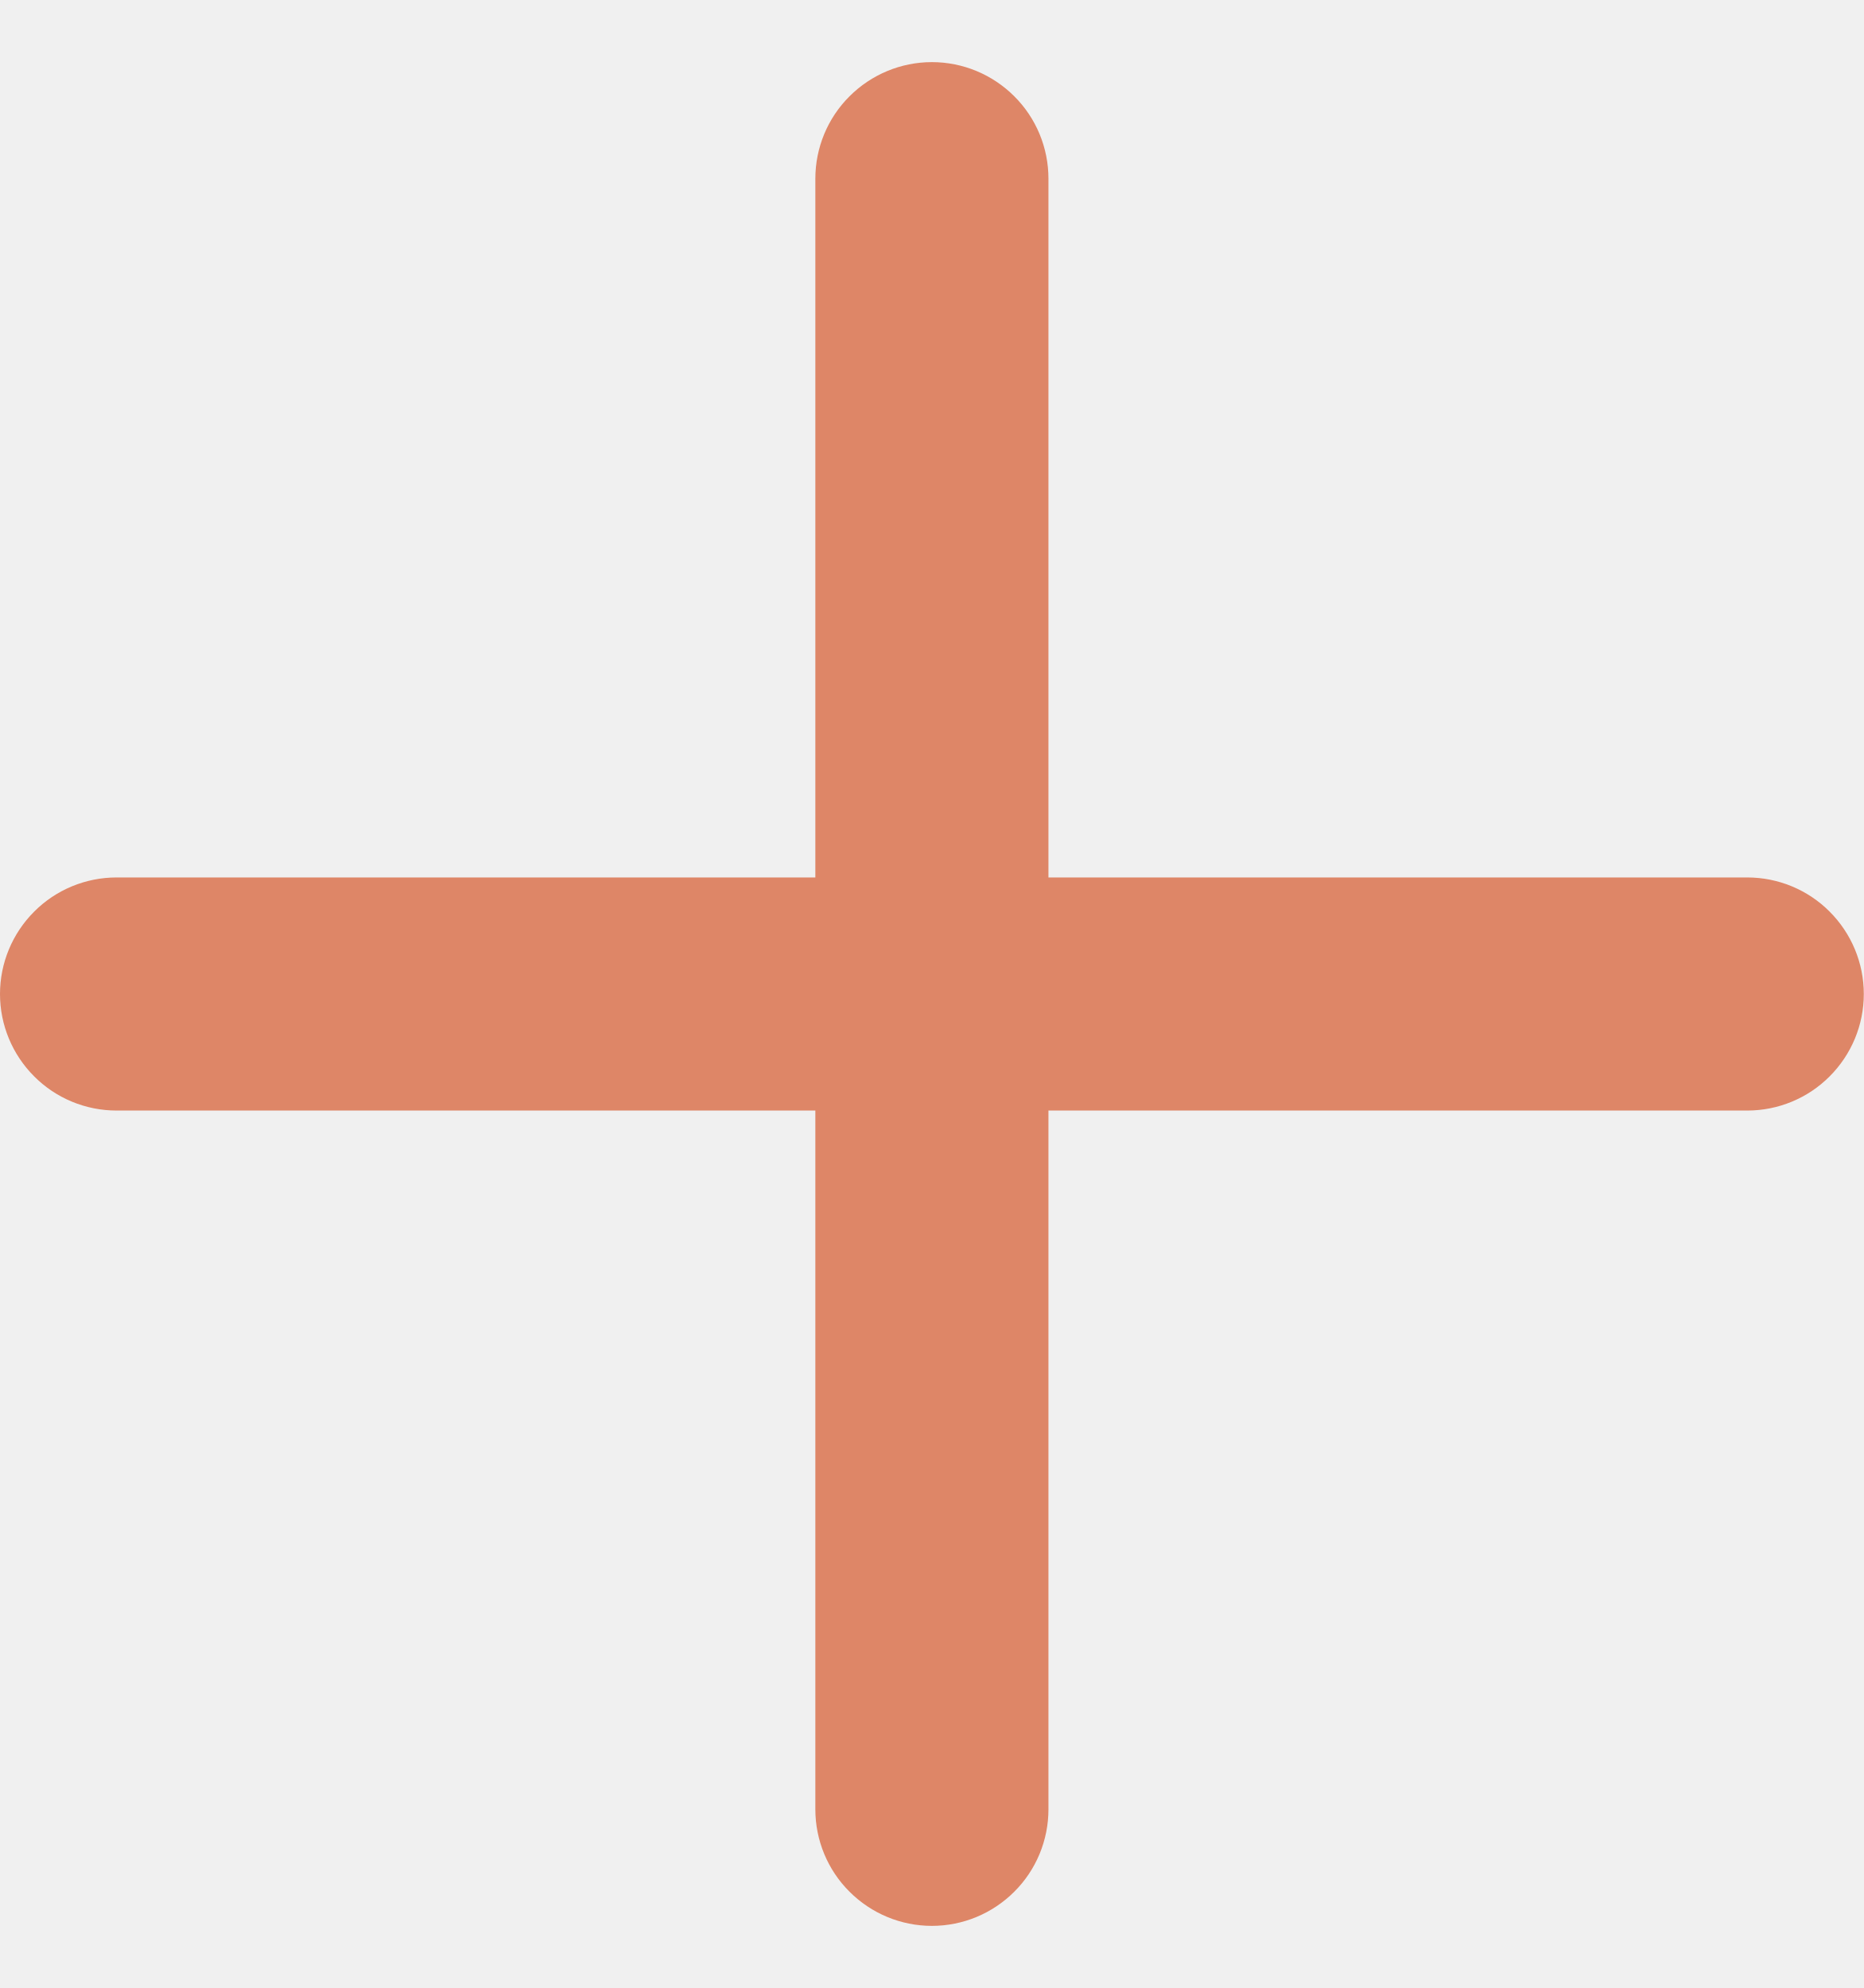
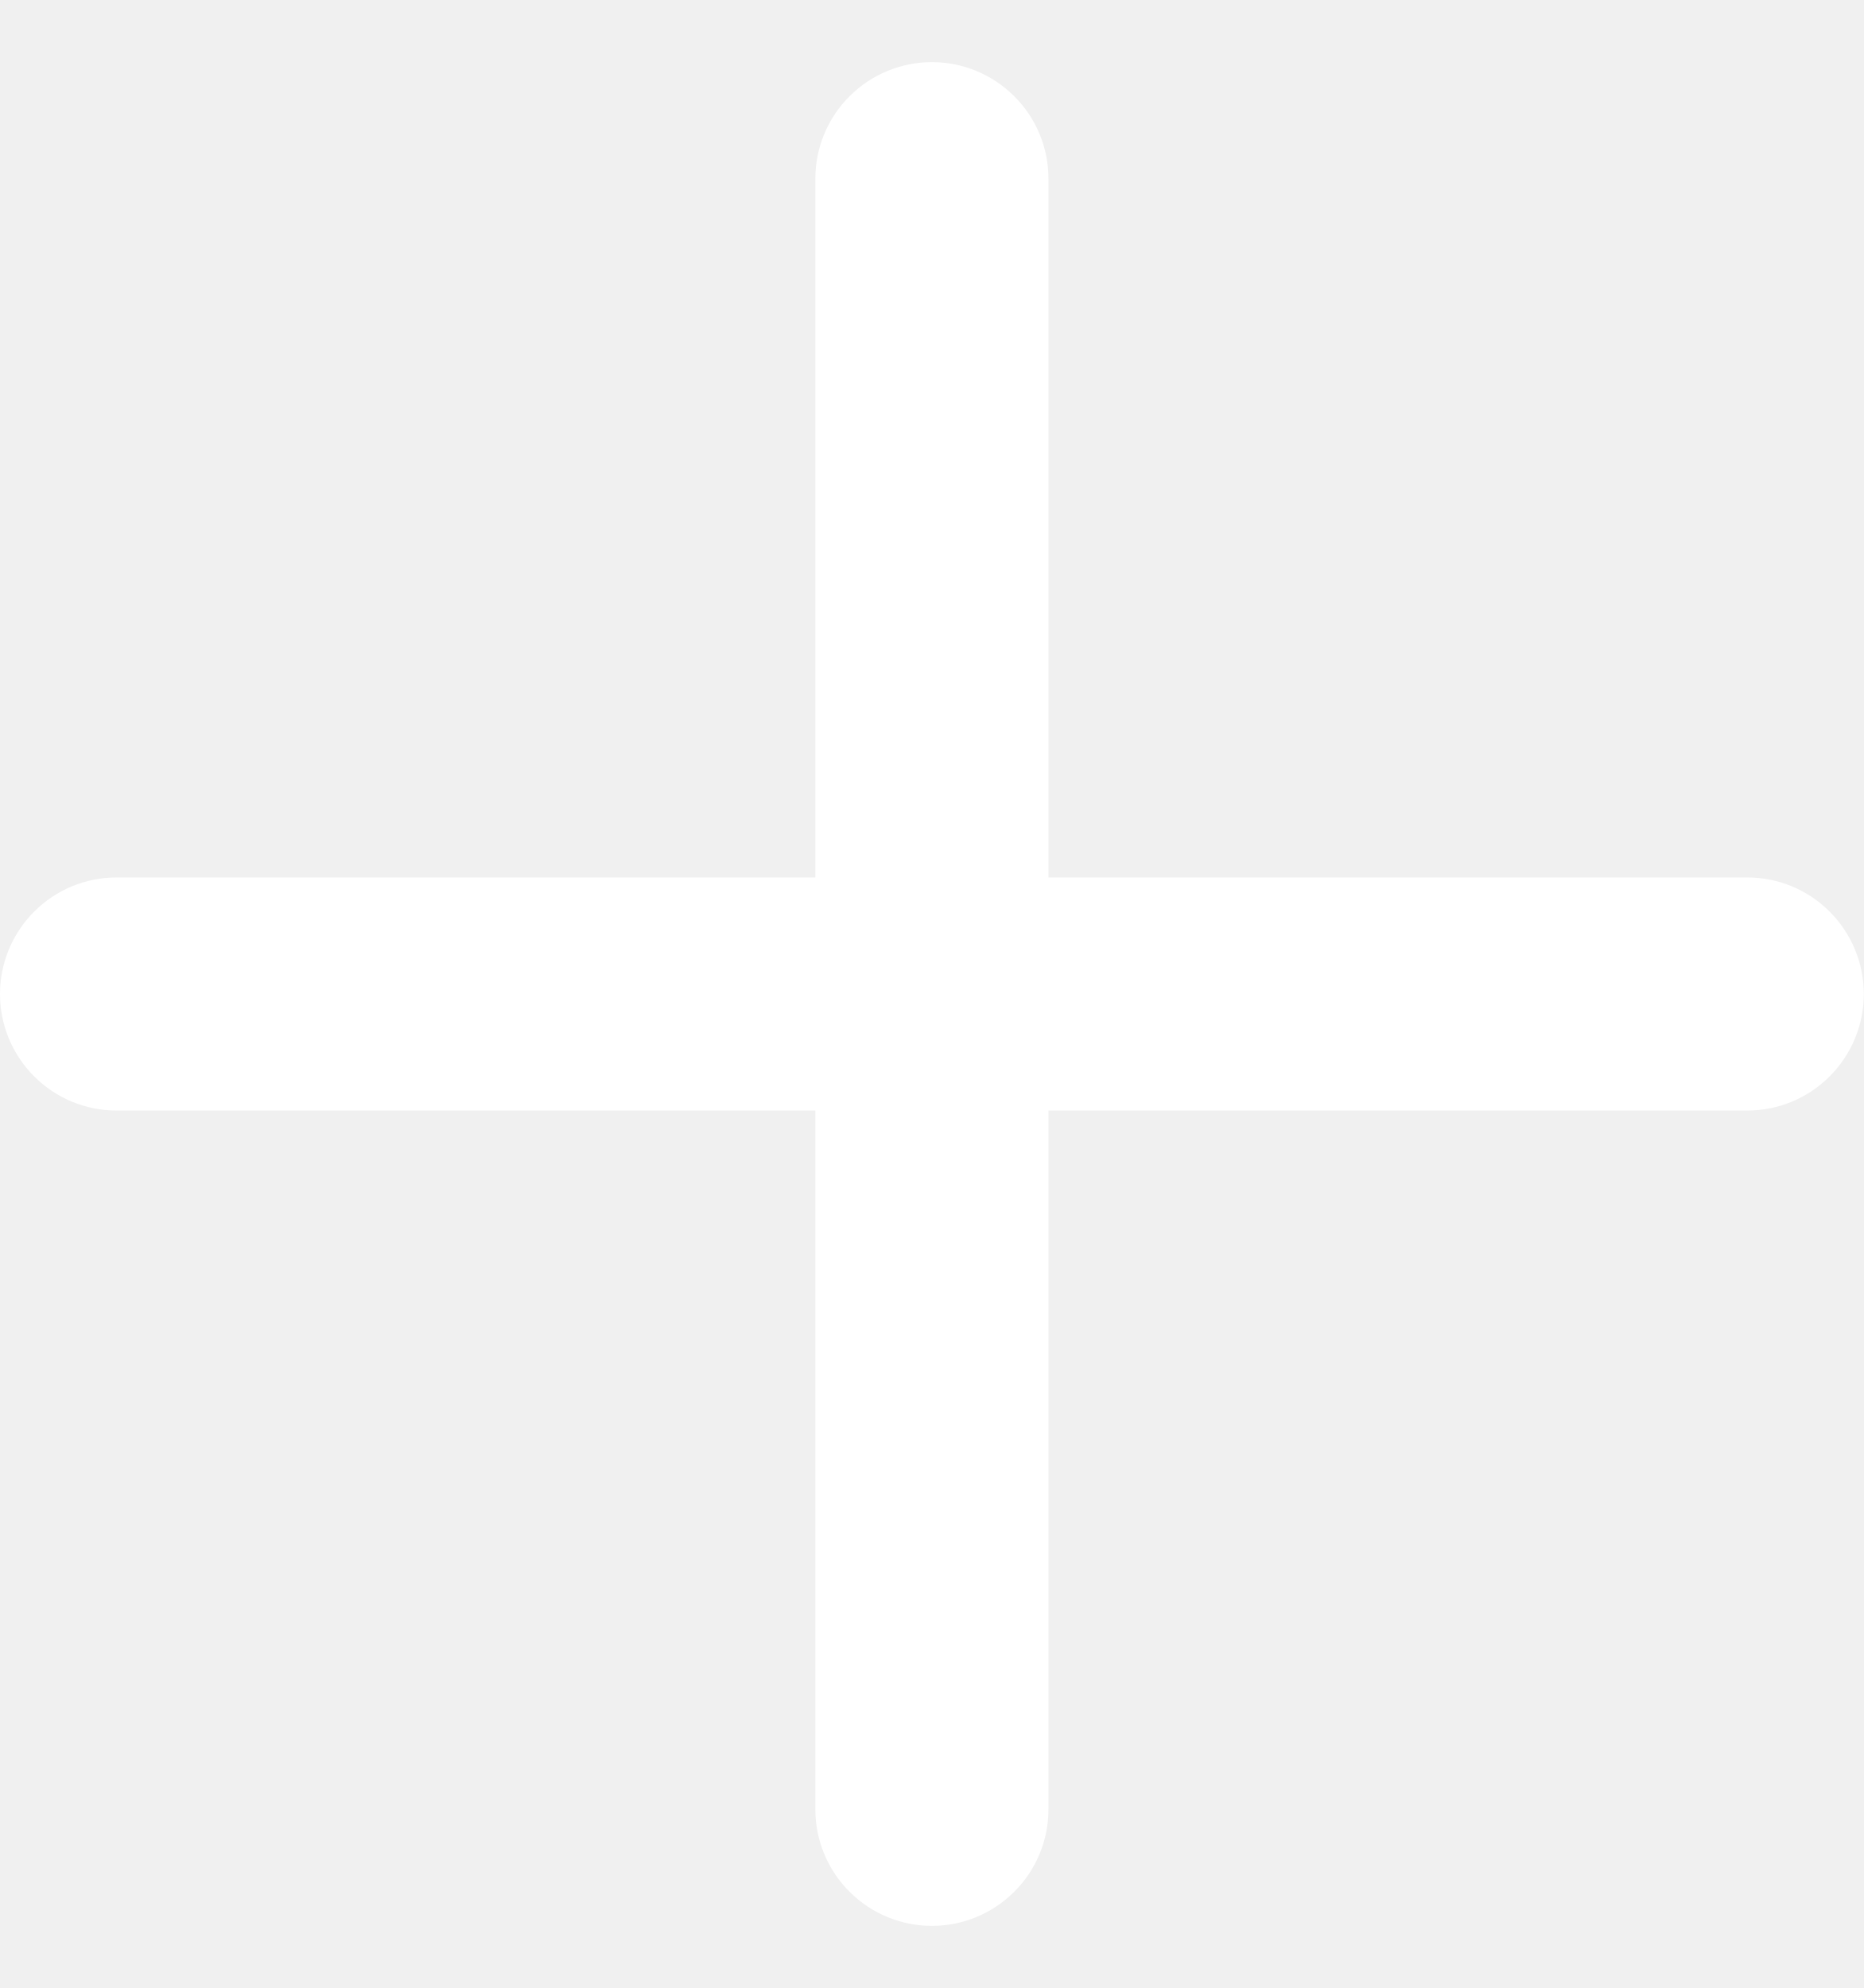
<svg xmlns="http://www.w3.org/2000/svg" width="15" height="16" viewBox="0 0 15 16" fill="none">
-   <path d="M7.5 0.5C7.749 0.5 7.987 0.599 8.163 0.775C8.339 0.95 8.438 1.189 8.438 1.438V7.062H14.062C14.311 7.062 14.55 7.161 14.725 7.337C14.901 7.513 15 7.751 15 8C15 8.249 14.901 8.487 14.725 8.663C14.55 8.839 14.311 8.938 14.062 8.938H8.438V14.562C8.438 14.811 8.339 15.05 8.163 15.225C7.987 15.401 7.749 15.5 7.5 15.5C7.251 15.5 7.013 15.401 6.837 15.225C6.661 15.05 6.562 14.811 6.562 14.562V8.938H0.938C0.689 8.938 0.45 8.839 0.275 8.663C0.099 8.487 0 8.249 0 8C0 7.751 0.099 7.513 0.275 7.337C0.45 7.161 0.689 7.062 0.938 7.062H6.562V1.438C6.562 1.189 6.661 0.95 6.837 0.775C7.013 0.599 7.251 0.5 7.5 0.5Z" fill="#DE8667" />
+   <path d="M7.5 0.5C7.749 0.5 7.987 0.599 8.163 0.775C8.339 0.95 8.438 1.189 8.438 1.438V7.062H14.062C14.311 7.062 14.55 7.161 14.725 7.337C14.901 7.513 15 7.751 15 8C15 8.249 14.901 8.487 14.725 8.663C14.55 8.839 14.311 8.938 14.062 8.938H8.438V14.562C8.438 14.811 8.339 15.05 8.163 15.225C7.987 15.401 7.749 15.5 7.5 15.5C7.251 15.5 7.013 15.401 6.837 15.225C6.661 15.05 6.562 14.811 6.562 14.562V8.938H0.938C0.689 8.938 0.45 8.839 0.275 8.663C0.099 8.487 0 8.249 0 8C0 7.751 0.099 7.513 0.275 7.337C0.45 7.161 0.689 7.062 0.938 7.062H6.562V1.438C6.562 1.189 6.661 0.95 6.837 0.775C7.013 0.599 7.251 0.5 7.5 0.5Z" fill="#FFFFFF" />
</svg>
